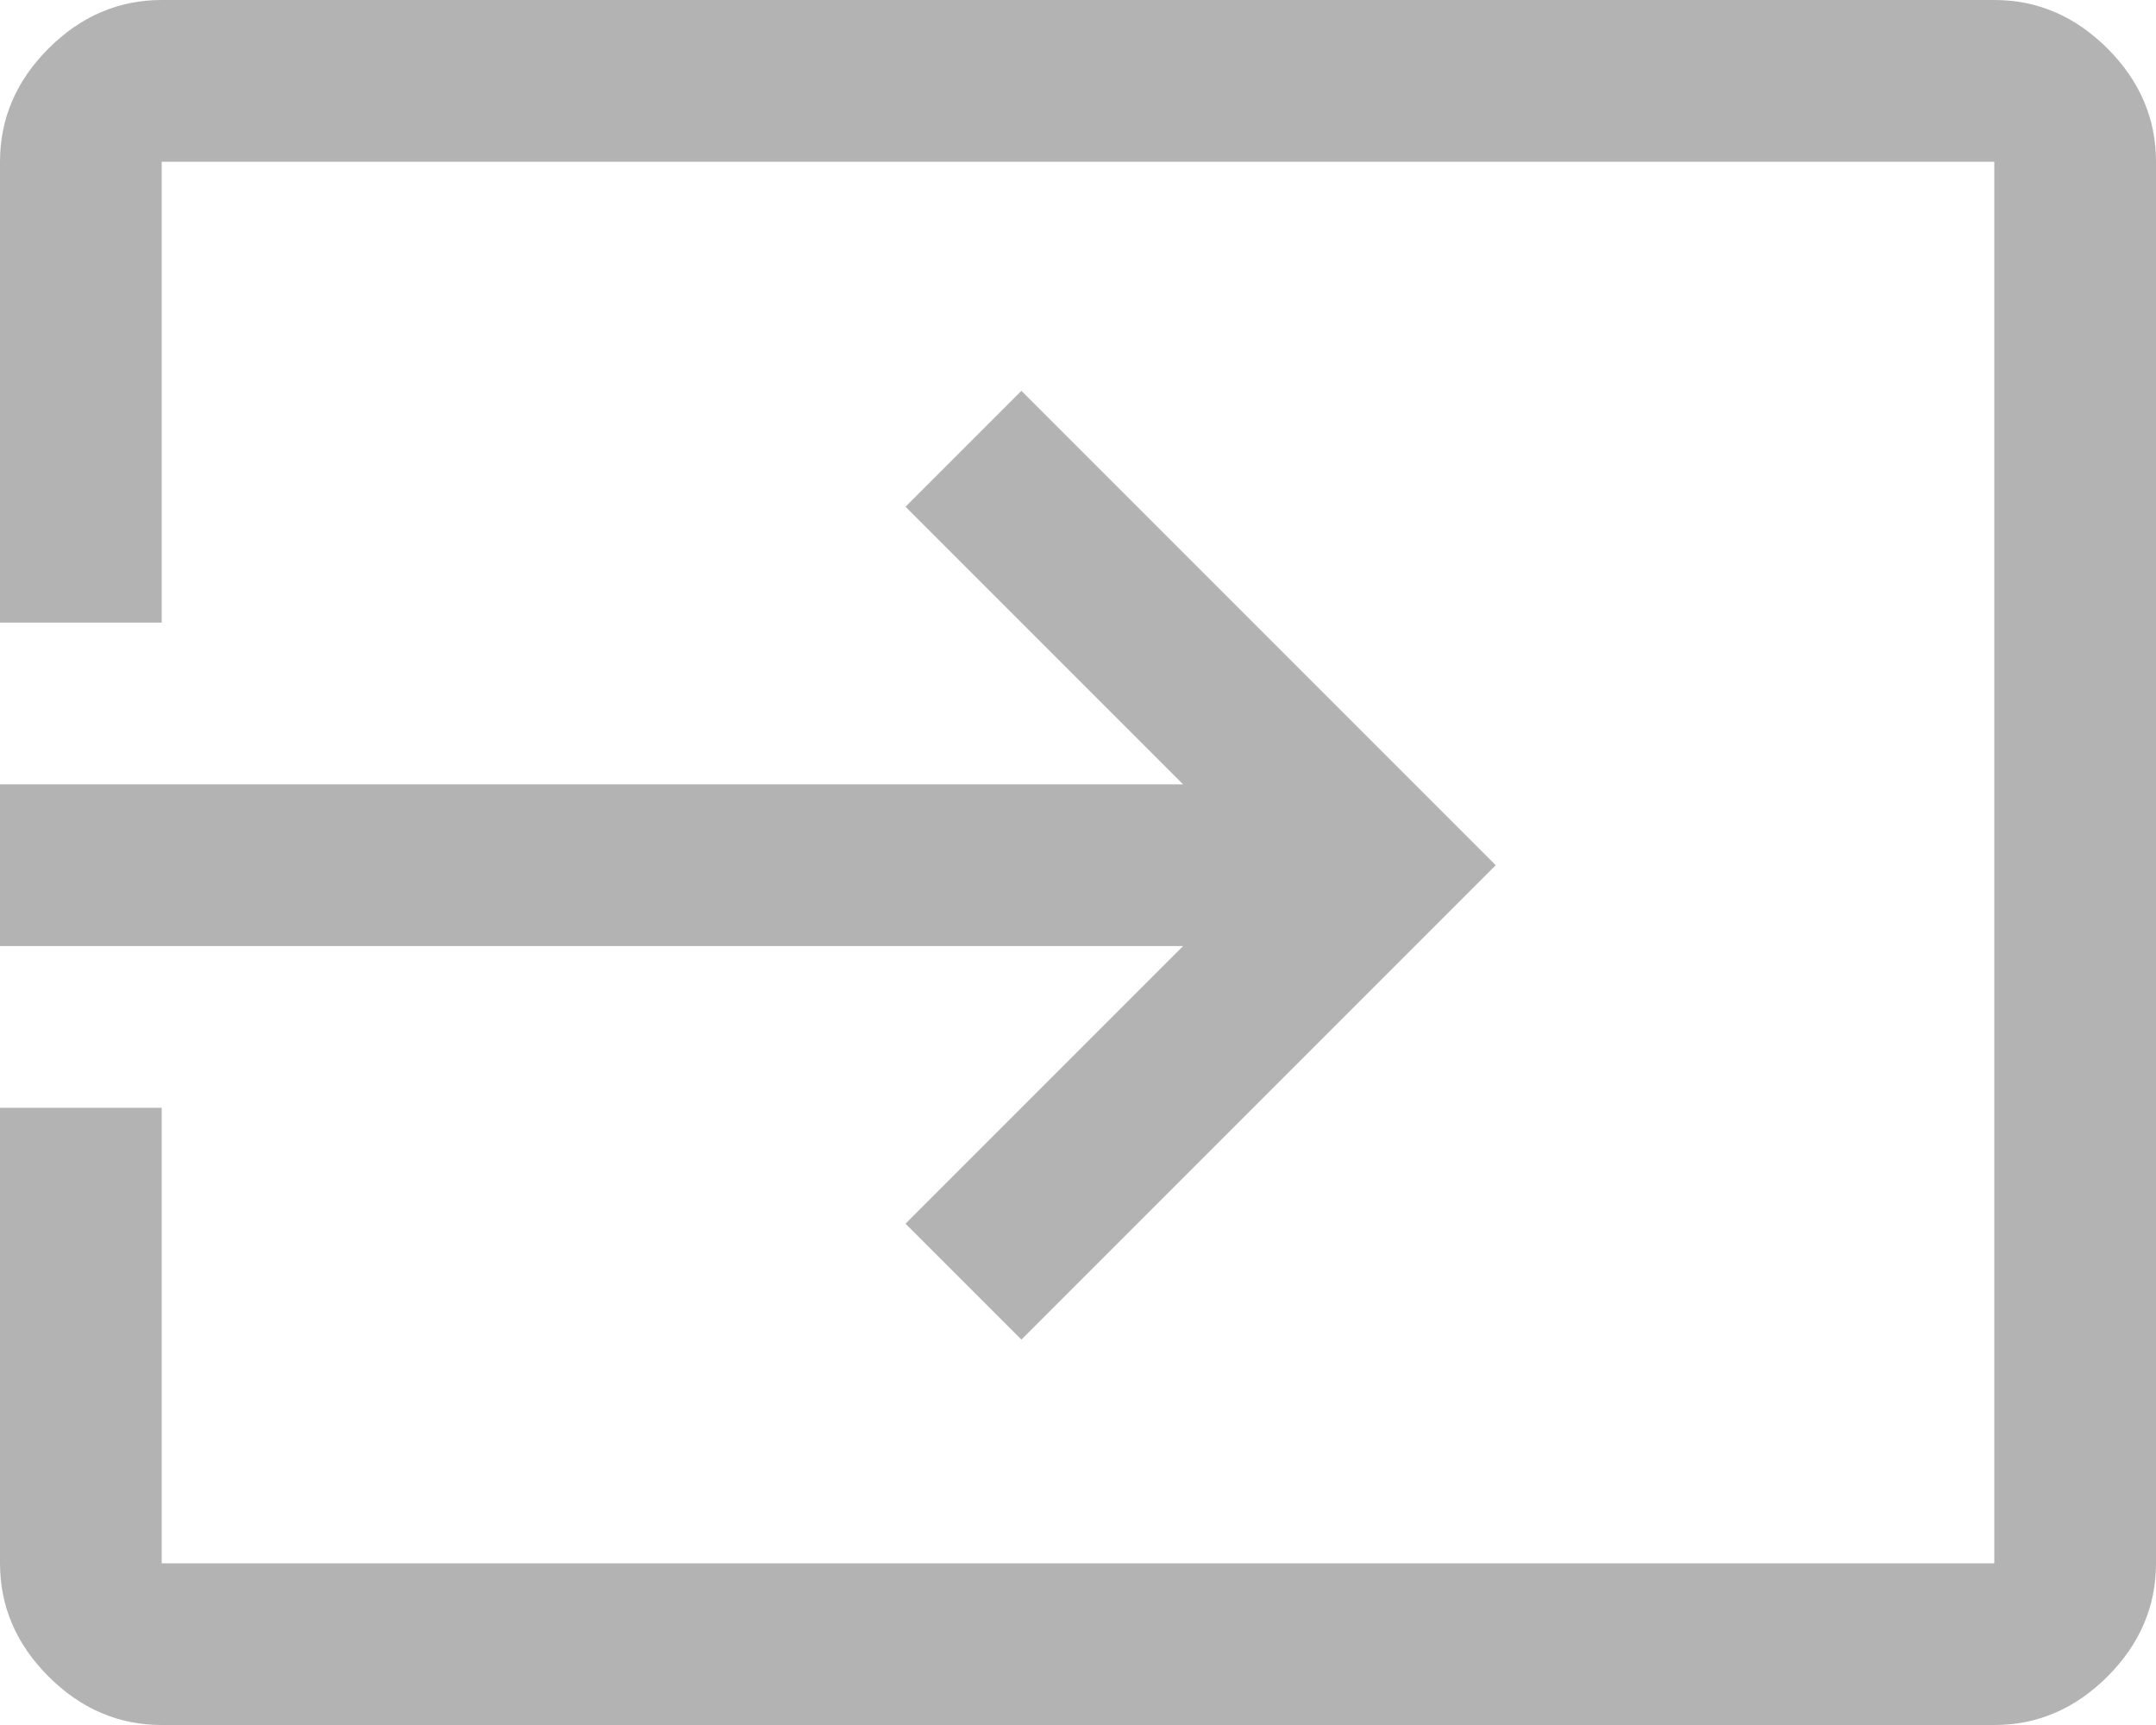
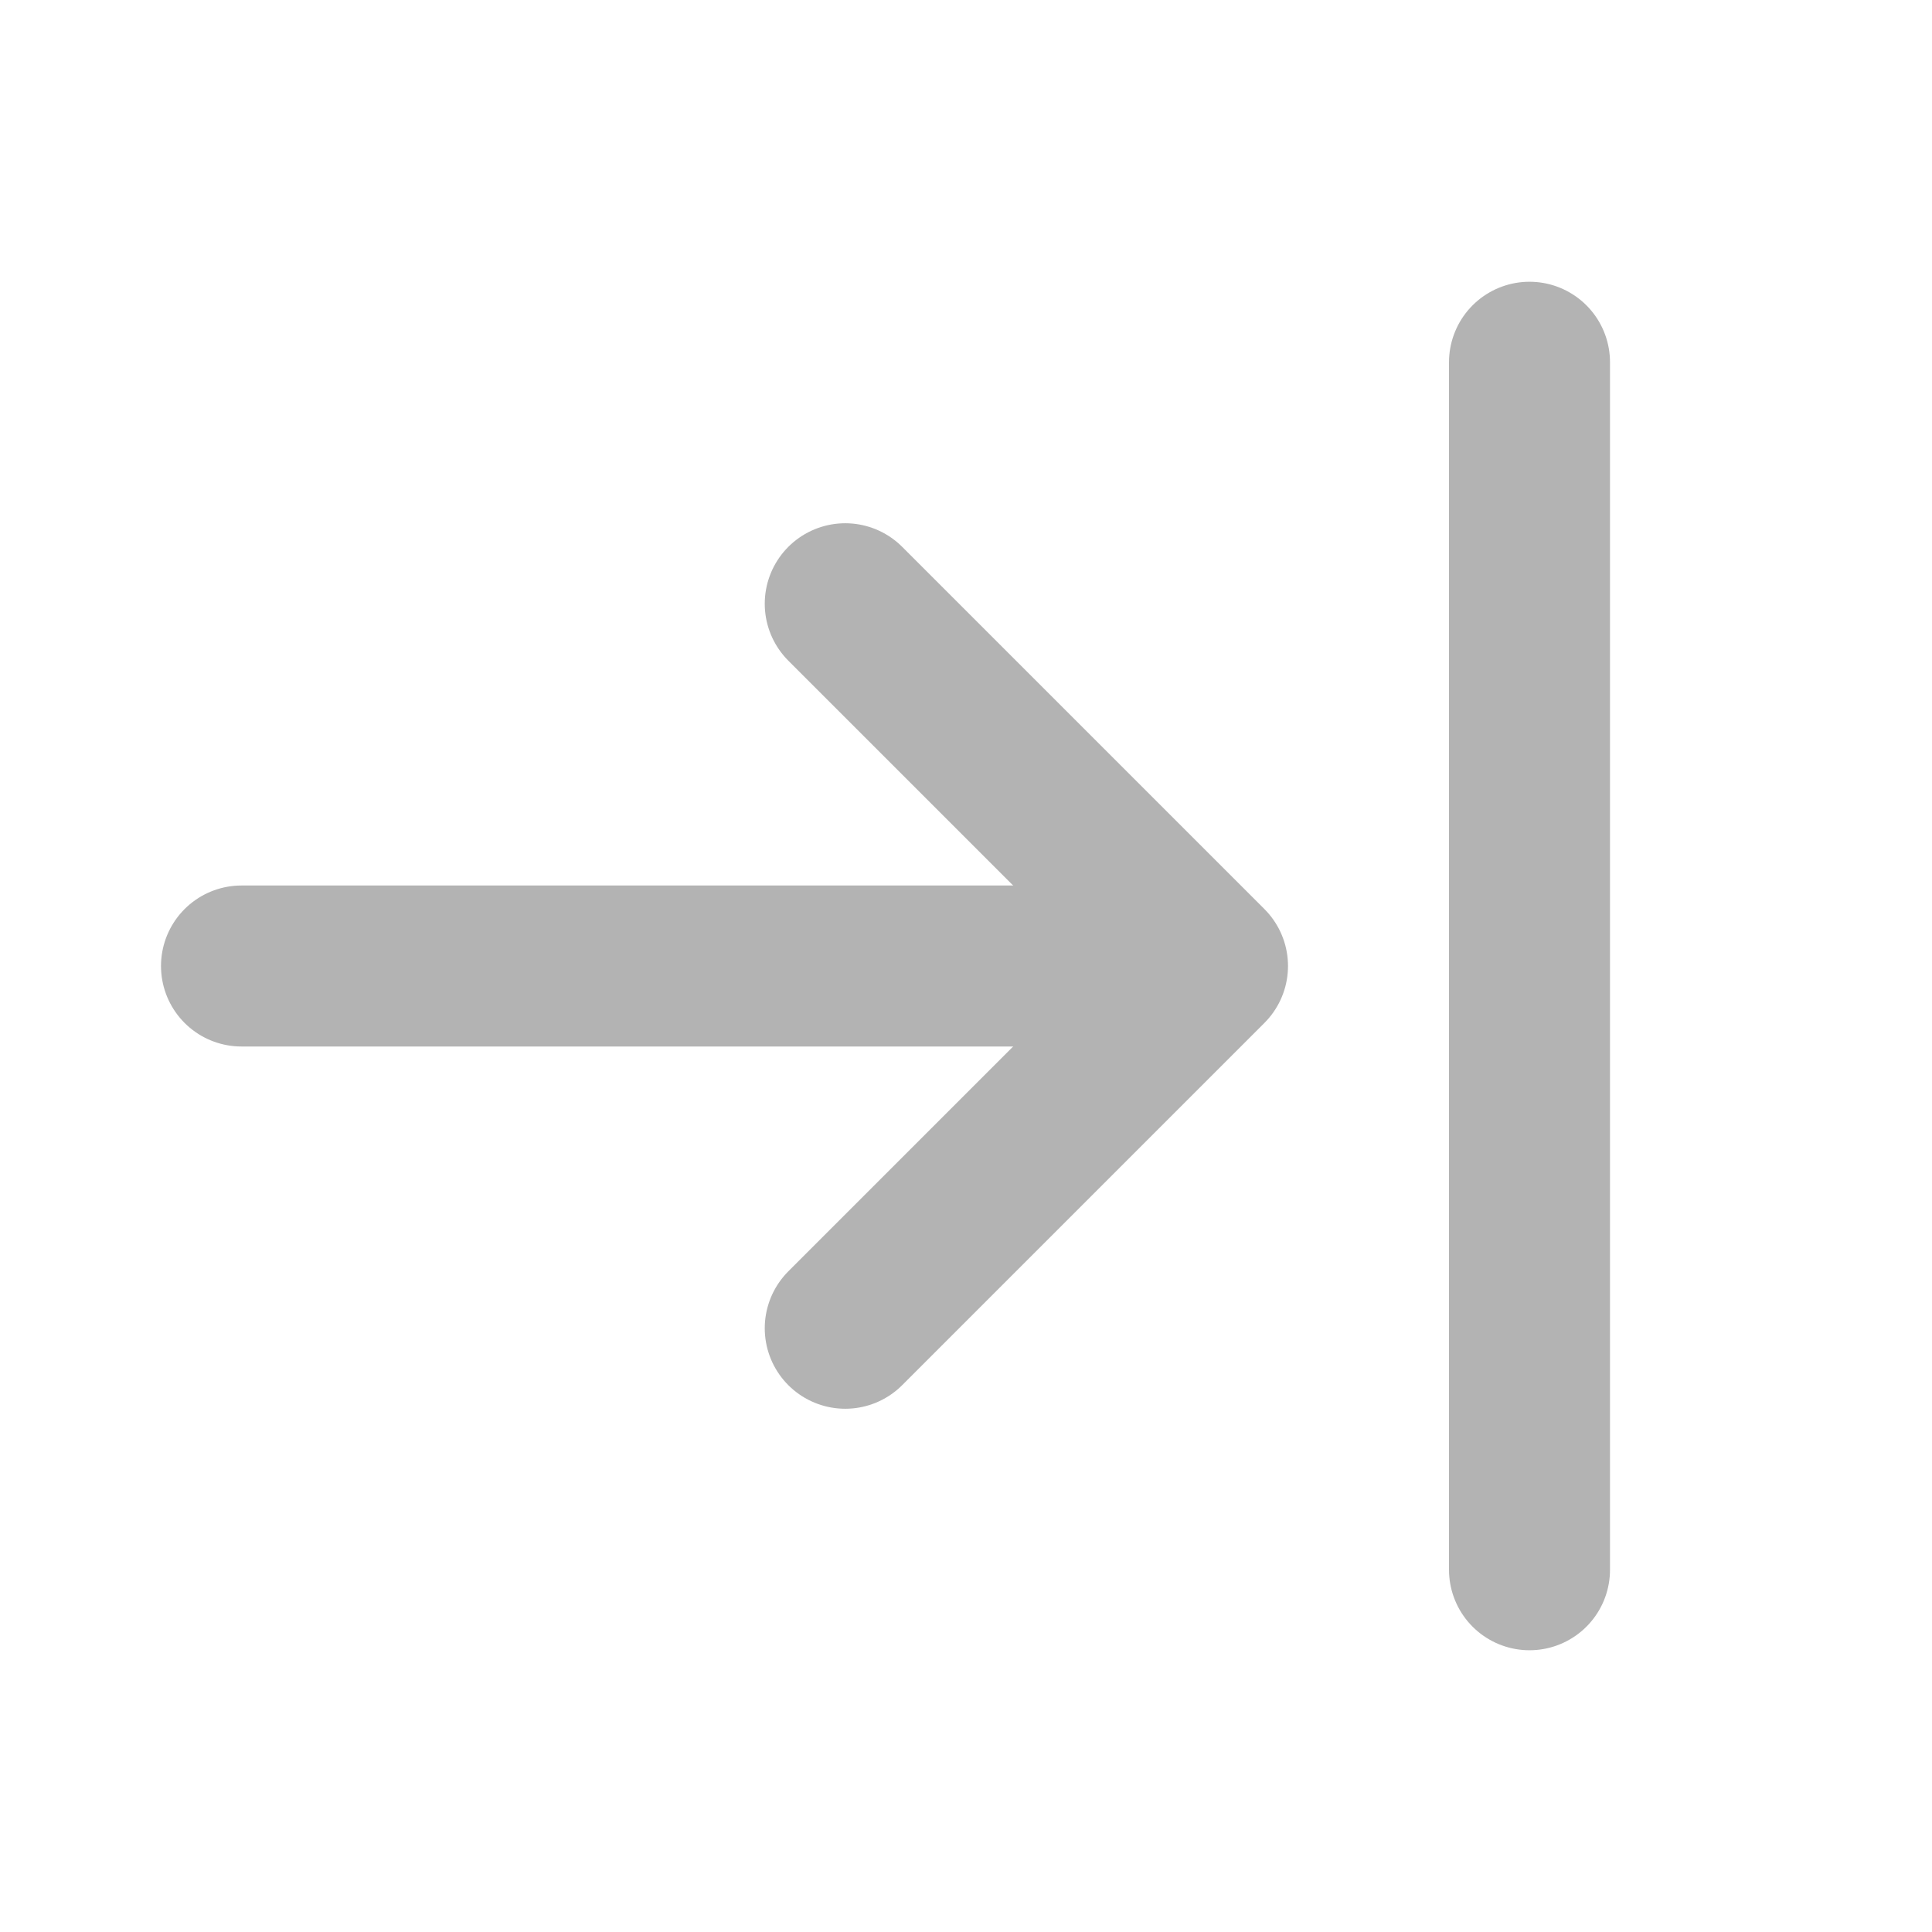
- <svg xmlns="http://www.w3.org/2000/svg" width="40" height="32" viewBox="0 0 40 32" fill="none">
-   <path d="M3 32C2.2 32 1.5 31.7 0.9 31.1C0.3 30.5 0 29.8 0 29V20.55H3V29H37V3H3V11.55H0V3C0 2.2 0.3 1.5 0.9 0.9C1.5 0.3 2.2 0 3 0H37C37.8 0 38.5 0.3 39.1 0.9C39.7 1.5 40 2.2 40 3V29C40 29.8 39.7 30.5 39.1 31.1C38.5 31.7 37.8 32 37 32H3ZM18.95 24.85L16.8 22.7L21.95 17.55H0V14.55H21.95L16.8 9.4L18.95 7.25L27.75 16.05L18.95 24.85Z" fill="#B3B3B3" />
+ <svg xmlns="http://www.w3.org/2000/svg" width="48" height="48" viewBox="0 0 48 48" fill="none">
+   <path d="M6 24 H29" stroke="#B3B3B3" stroke-width="4" stroke-linecap="round" />
+   <path d="M21 15 L30 24 L21 33" stroke="#B3B3B3" stroke-width="4" stroke-linecap="round" stroke-linejoin="round" />
+   <path d="M38 9 V39" stroke="#B3B3B3" stroke-width="4" stroke-linecap="round" />
</svg>
